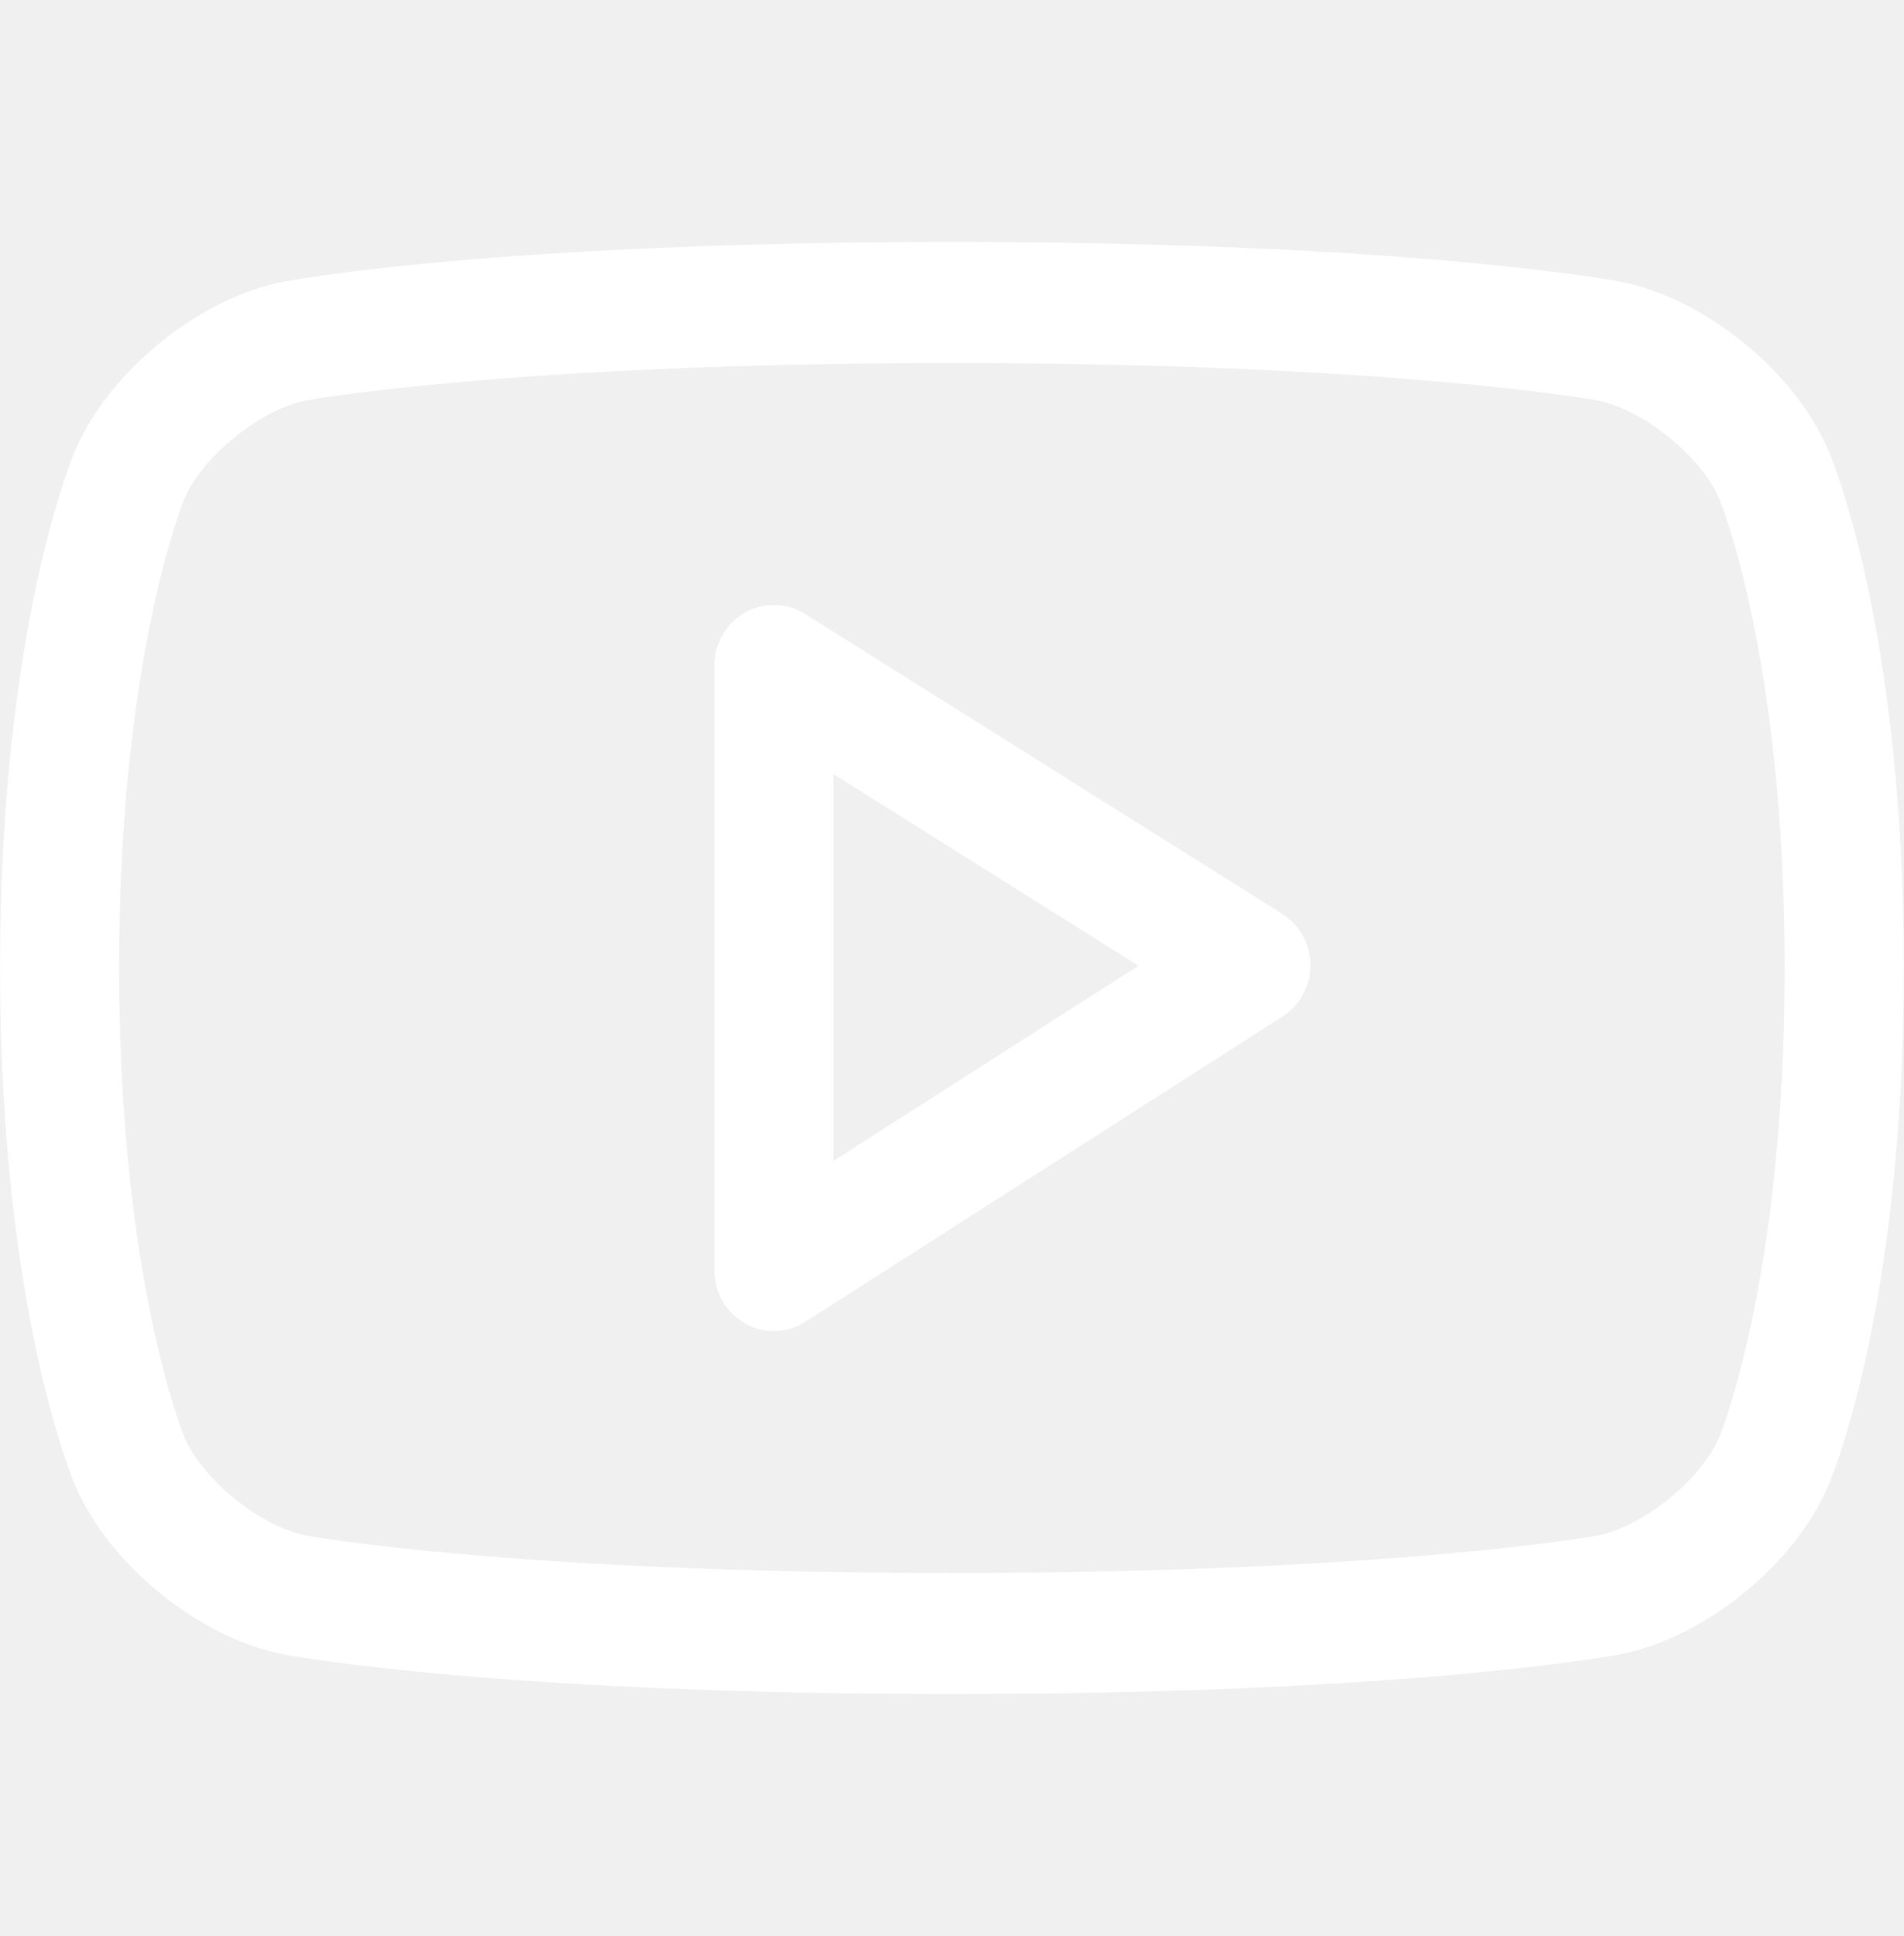
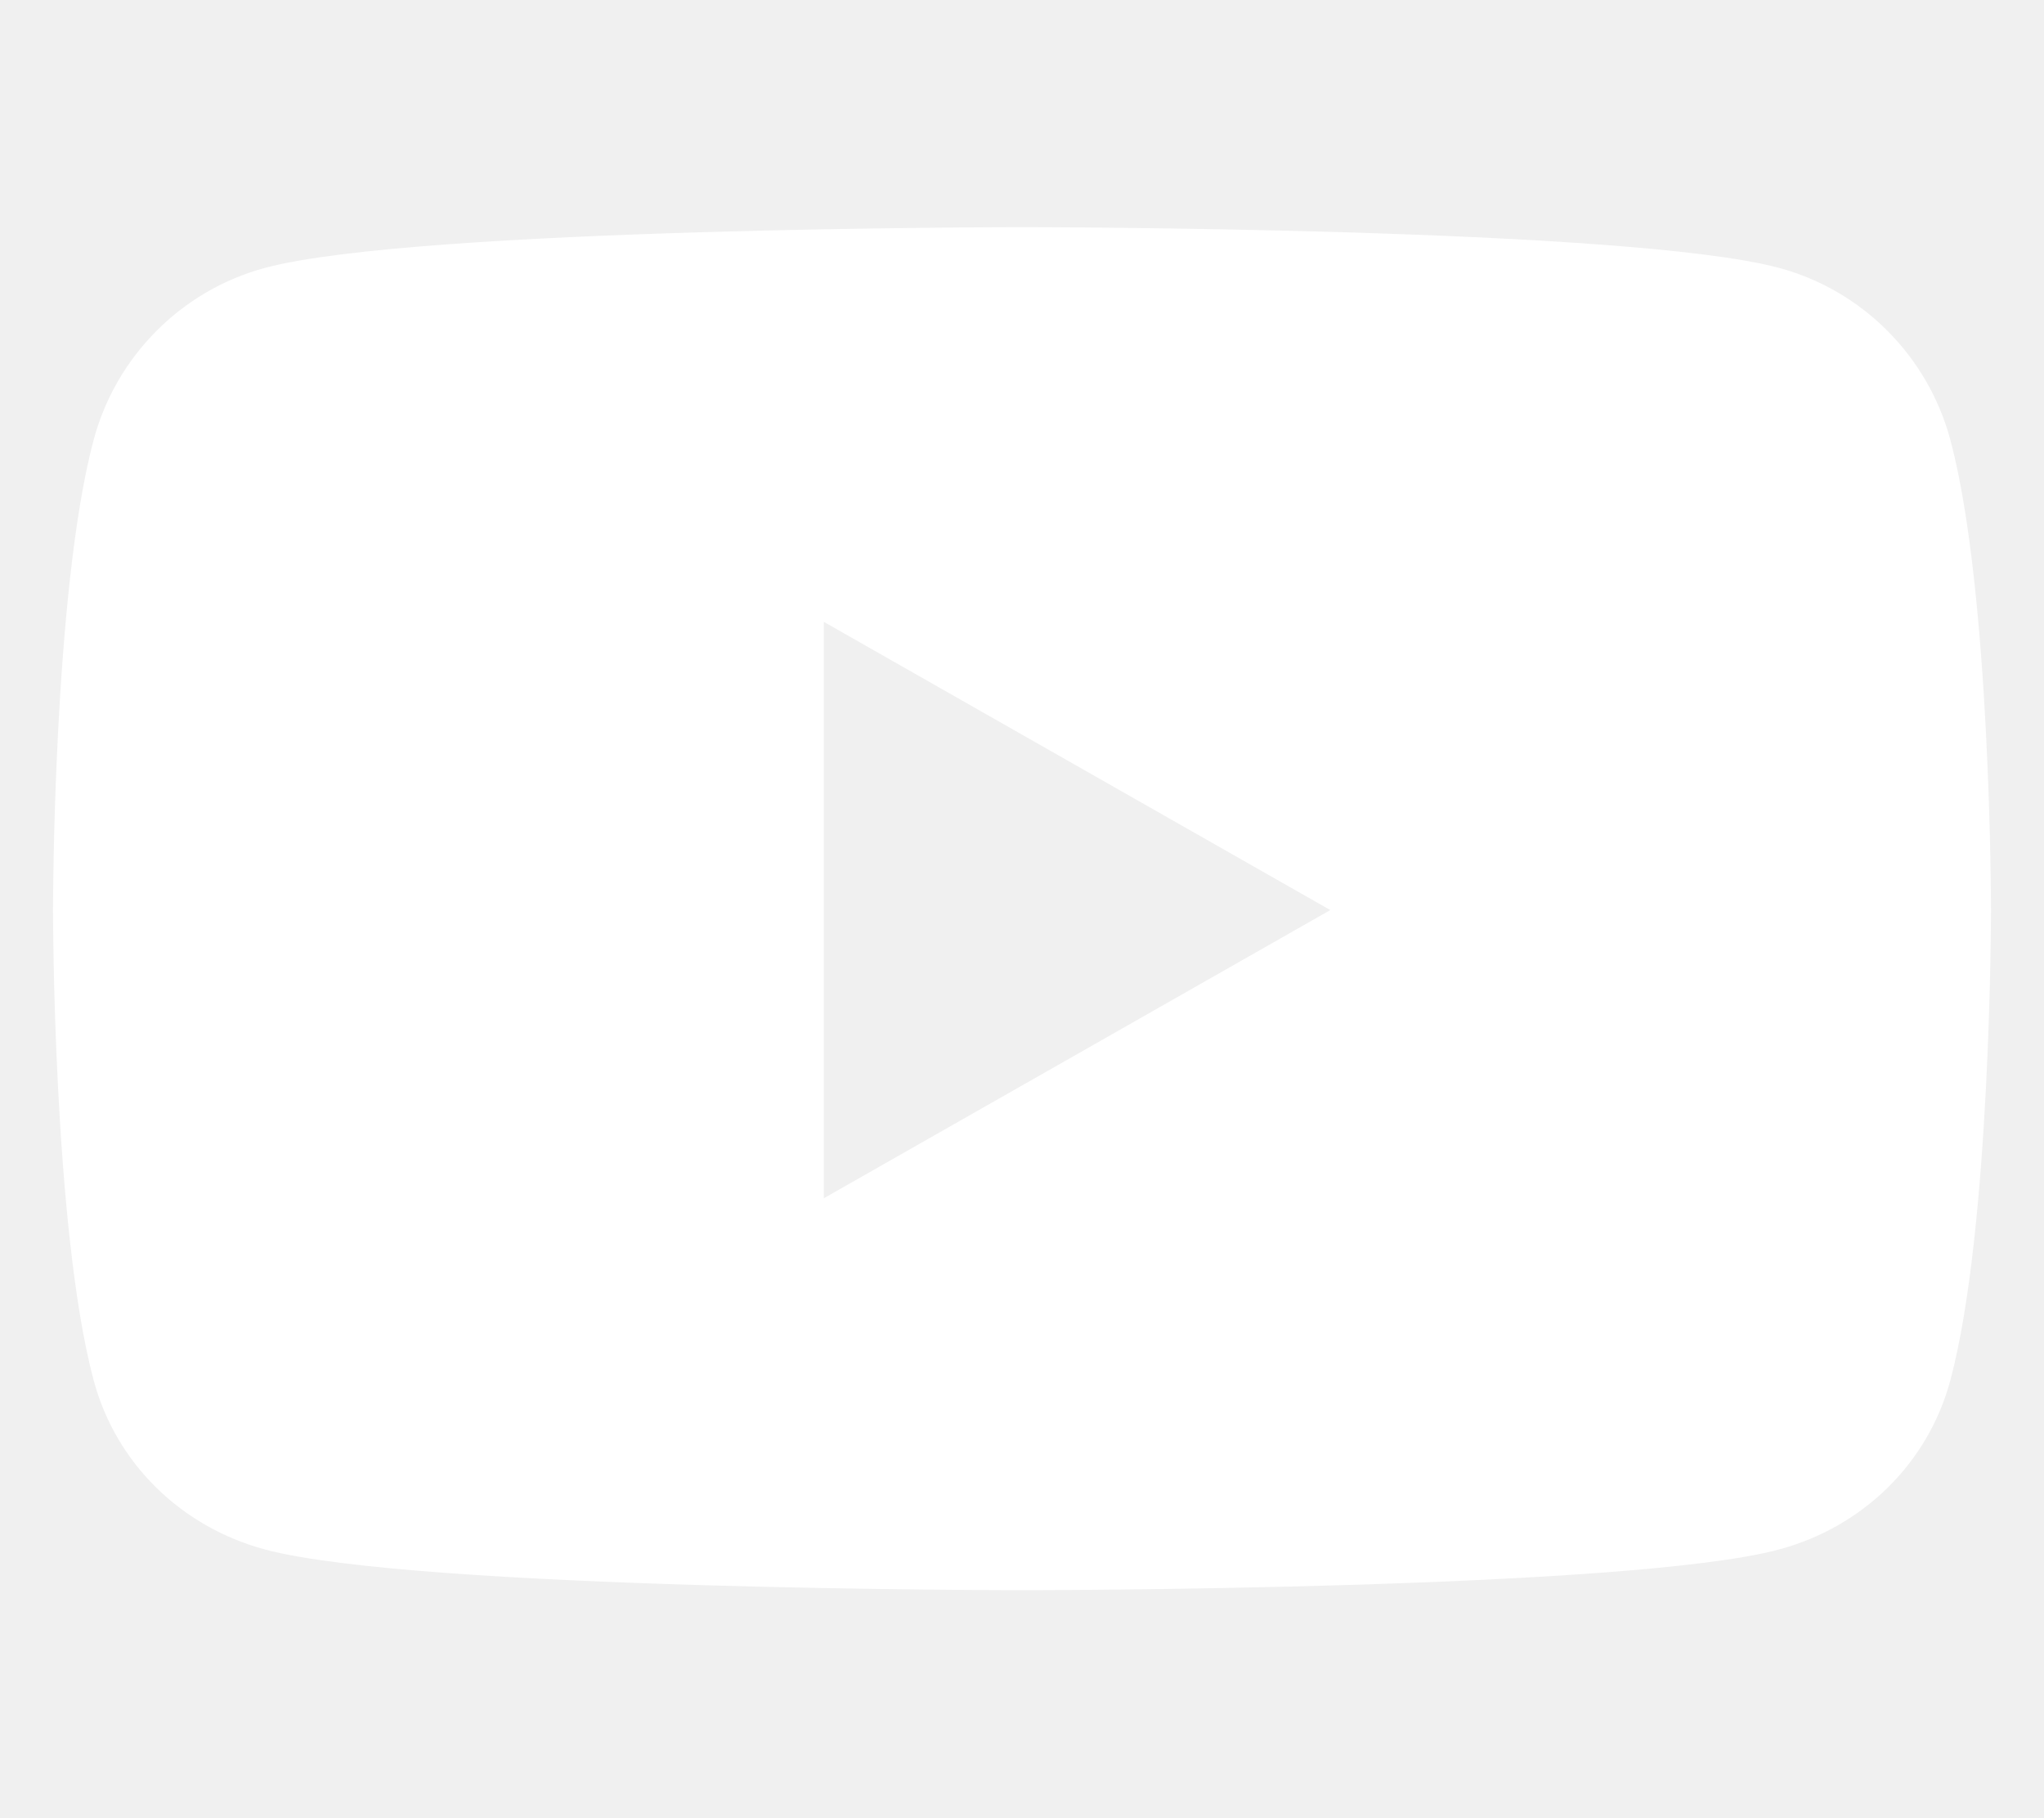
- <svg xmlns="http://www.w3.org/2000/svg" width="119" height="121" viewBox="0 0 119 121" fill="none">
-   <g clip-path="url(#clip0_124_37)">
-     <path d="M114.248 92.939C112.072 97.912 106.461 102.415 101.191 103.41C100.652 103.512 87.774 105.875 59.537 105.875H59.463C31.23 105.875 18.341 103.512 17.806 103.413C12.536 102.415 6.921 97.912 4.742 92.936C4.548 92.493 0.004 81.853 0.004 60.5C0.004 39.147 4.548 28.503 4.742 28.061C6.921 23.084 12.536 18.585 17.806 17.59C18.341 17.488 31.23 15.125 59.463 15.125C87.774 15.125 100.652 17.488 101.187 17.587C106.461 18.585 112.072 23.084 114.251 28.057C114.445 28.503 119 39.147 119 60.5C119 81.853 114.445 92.493 114.248 92.939ZM107.446 31.12C106.286 28.469 102.649 25.558 99.83 25.024C99.711 25.002 86.967 22.688 59.537 22.688C32.037 22.688 19.282 25.002 19.159 25.024C16.34 25.558 12.707 28.469 11.543 31.135C11.506 31.214 7.445 40.947 7.445 60.5C7.445 80.049 11.506 89.782 11.551 89.88C12.707 92.531 16.34 95.442 19.163 95.976C19.282 95.998 32.037 98.312 59.463 98.312H59.537C86.967 98.312 99.711 95.998 99.834 95.976C102.653 95.442 106.286 92.531 107.45 89.865C107.487 89.782 111.555 80.049 111.555 60.5C111.555 40.951 107.487 31.214 107.446 31.12ZM50.356 82.605C49.753 82.995 49.062 83.188 48.374 83.188C47.756 83.188 47.139 83.032 46.578 82.715C45.391 82.049 44.655 80.783 44.655 79.406V41.594C44.655 40.221 45.384 38.958 46.563 38.293C47.742 37.623 49.188 37.654 50.33 38.376L80.15 57.116C81.24 57.8 81.909 59.01 81.913 60.315C81.917 61.619 81.262 62.837 80.176 63.529L50.356 82.605ZM52.096 48.377V72.558L71.166 60.36L52.096 48.377Z" fill="white" />
-   </g>
-   <defs>
-     <clipPath id="clip0_124_37">
-       <rect width="119" height="121" fill="white" />
-     </clipPath>
-   </defs>
+ <svg xmlns="http://www.w3.org/2000/svg" width="576" height="512" viewBox="0 0 576 512" fill="none">
+   <path d="M549.655 124.083C543.374 100.433 524.868 81.807 501.371 75.486C458.781 64 288 64 288 64C288 64 117.22 64 74.629 75.486C51.132 81.808 32.626 100.433 26.345 124.083C14.933 166.95 14.933 256.388 14.933 256.388C14.933 256.388 14.933 345.826 26.345 388.693C32.626 412.343 51.132 430.193 74.629 436.514C117.22 448 288 448 288 448C288 448 458.78 448 501.371 436.514C524.868 430.193 543.374 412.343 549.655 388.693C561.067 345.826 561.067 256.388 561.067 256.388C561.067 256.388 561.067 166.95 549.655 124.083ZM232.145 337.591V175.185L374.884 256.39L232.145 337.591Z" fill="white" />
</svg>
